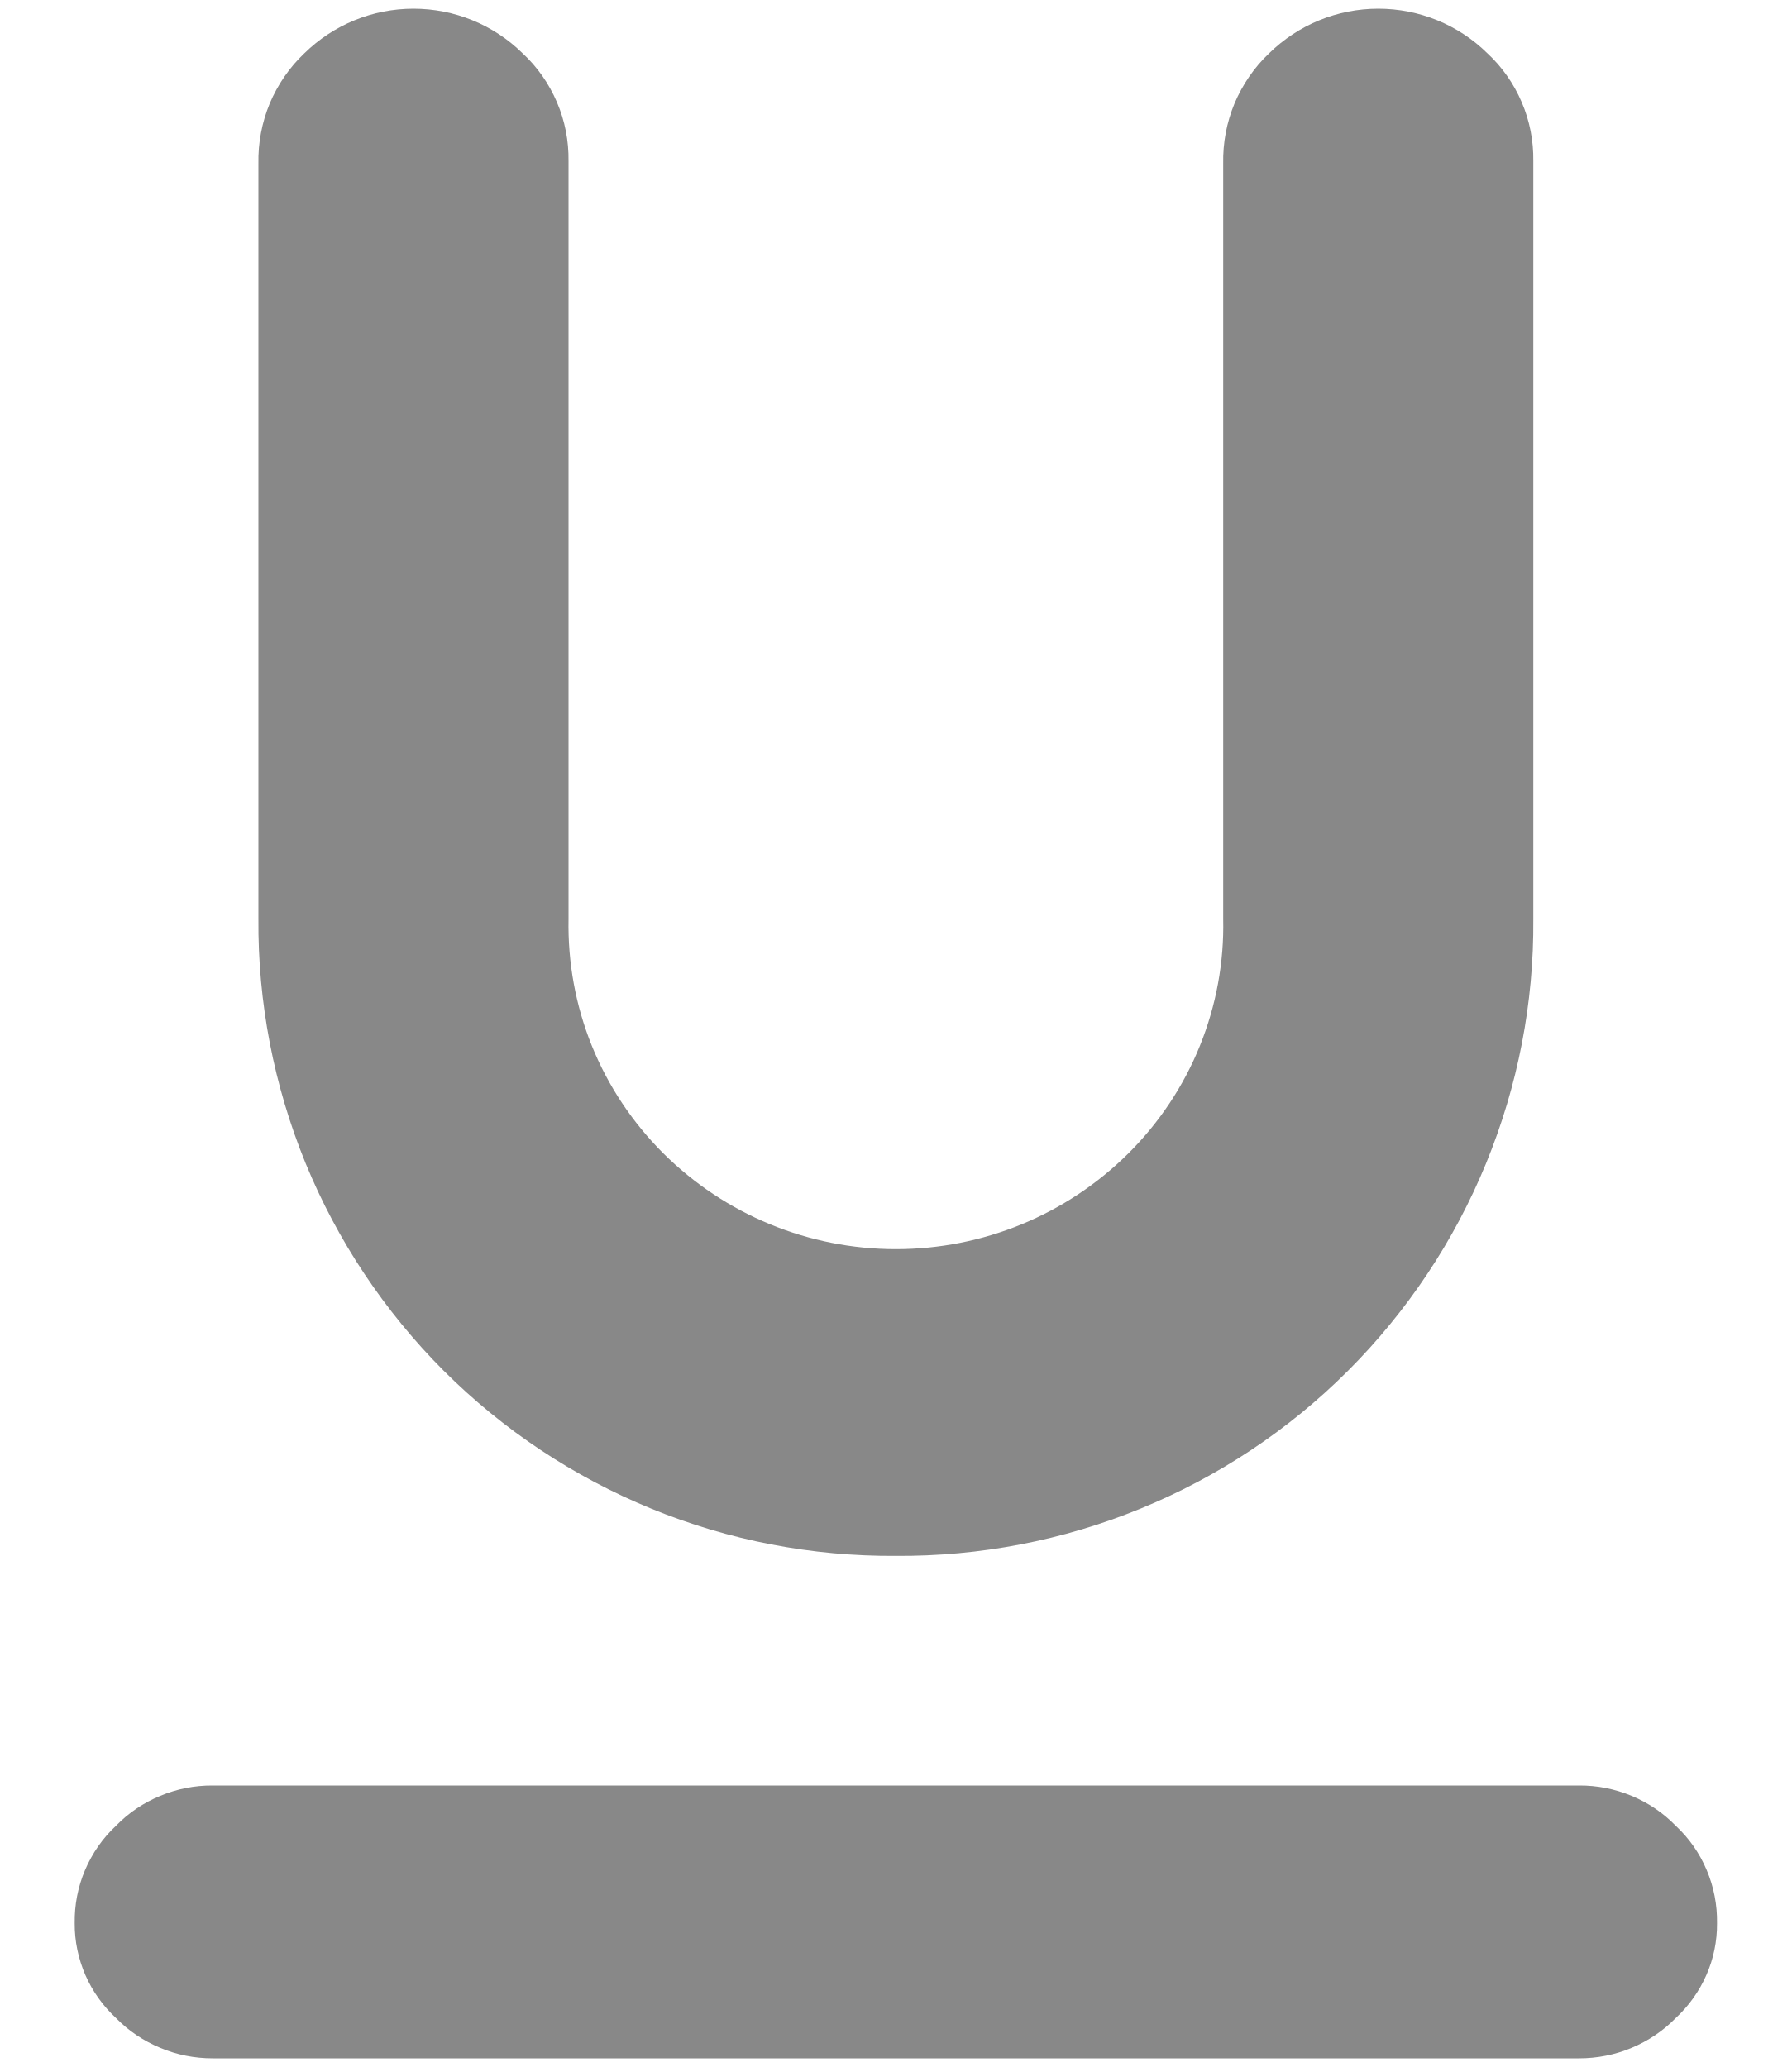
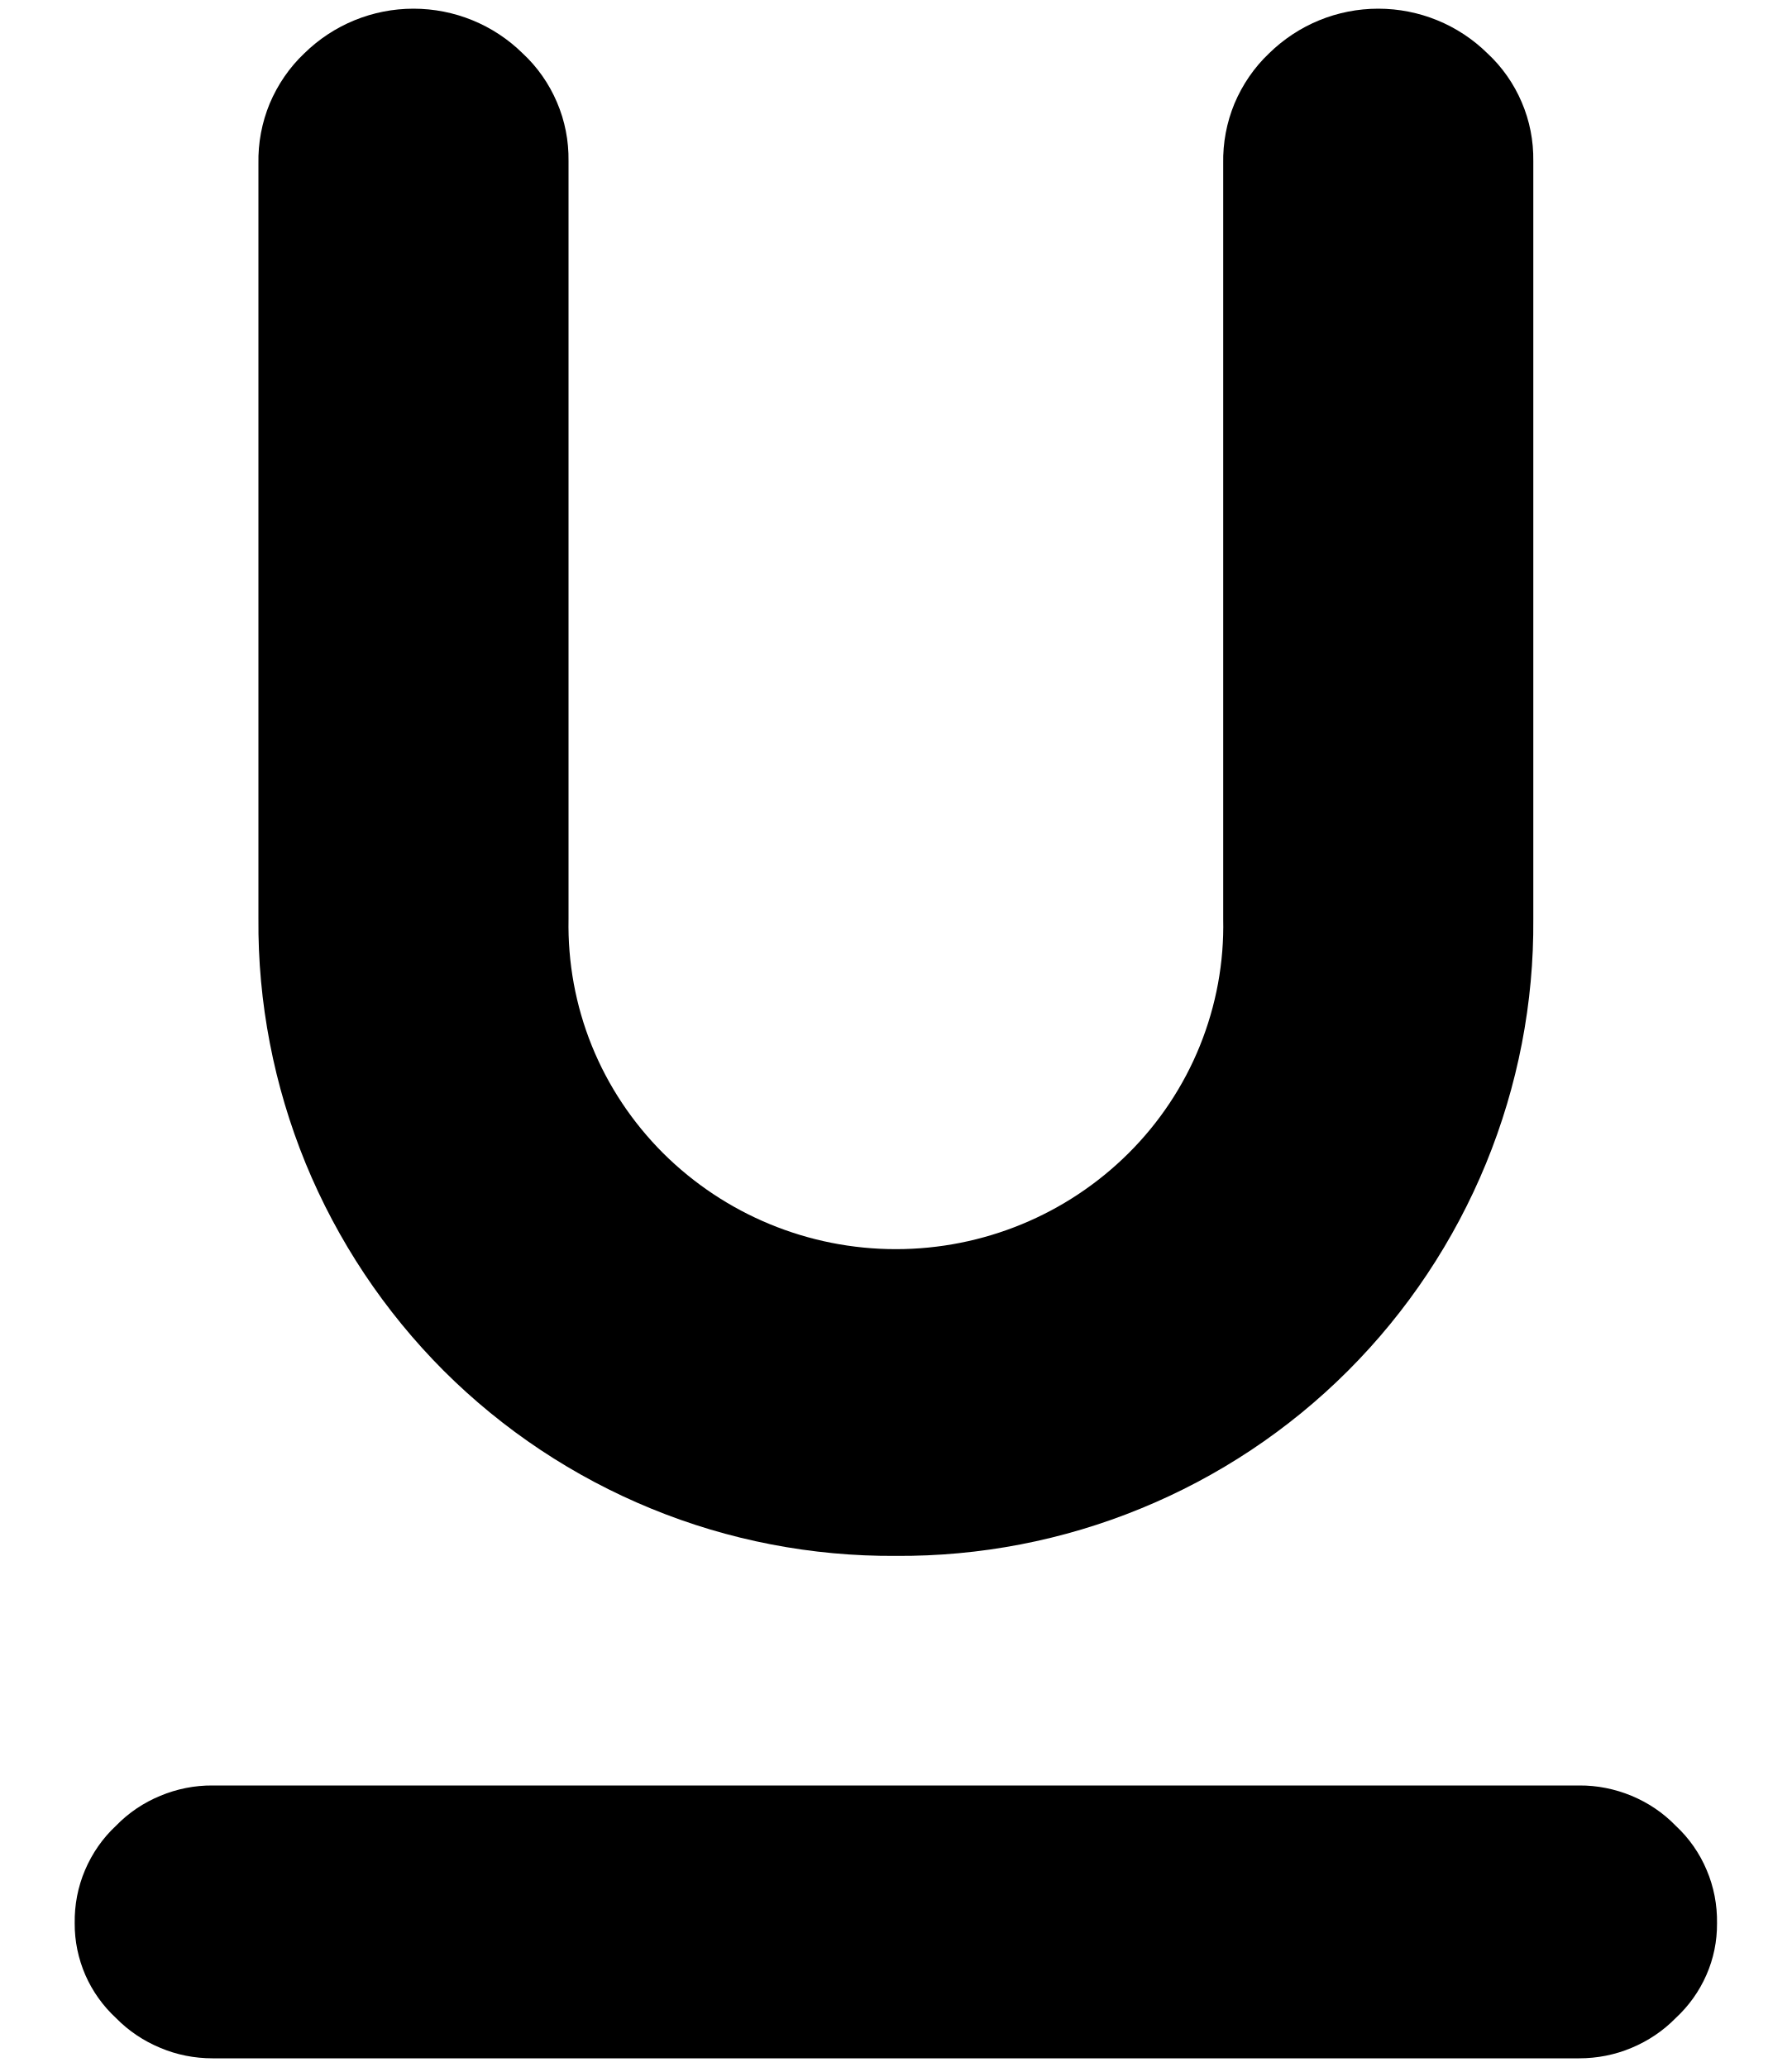
- <svg xmlns="http://www.w3.org/2000/svg" width="13" height="15" viewBox="0 0 13 15" fill="none">
-   <path d="M1.542 14.937C1.412 14.937 1.283 14.912 1.163 14.861C1.042 14.811 0.933 14.738 0.842 14.645C0.747 14.557 0.671 14.451 0.619 14.332C0.568 14.214 0.541 14.086 0.542 13.957C0.54 13.824 0.565 13.693 0.617 13.571C0.669 13.449 0.745 13.339 0.842 13.249C0.933 13.155 1.042 13.082 1.163 13.032C1.283 12.982 1.412 12.956 1.542 12.957H11.458C11.588 12.956 11.717 12.982 11.838 13.032C11.958 13.082 12.067 13.155 12.158 13.249C12.255 13.339 12.332 13.449 12.383 13.571C12.435 13.693 12.46 13.824 12.458 13.957C12.459 14.086 12.433 14.214 12.381 14.332C12.329 14.451 12.253 14.557 12.158 14.645C12.067 14.738 11.958 14.811 11.838 14.861C11.717 14.912 11.588 14.937 11.458 14.937H1.542ZM6.5 11.291C5.891 11.295 5.288 11.179 4.725 10.948C4.161 10.717 3.65 10.377 3.219 9.947C2.789 9.516 2.448 9.004 2.217 8.441C1.987 7.878 1.87 7.274 1.875 6.666V1.187C1.872 1.037 1.9 0.889 1.957 0.751C2.015 0.614 2.1 0.489 2.208 0.387C2.42 0.179 2.704 0.063 3 0.063C3.296 0.063 3.581 0.179 3.792 0.387C3.899 0.486 3.984 0.608 4.041 0.742C4.099 0.877 4.127 1.022 4.125 1.169V6.669C4.119 6.984 4.176 7.297 4.294 7.589C4.412 7.881 4.589 8.146 4.812 8.369C5.261 8.815 5.867 9.065 6.5 9.065C7.133 9.065 7.74 8.815 8.188 8.369C8.412 8.146 8.588 7.881 8.706 7.589C8.824 7.297 8.882 6.984 8.875 6.669V1.187C8.872 1.037 8.9 0.889 8.957 0.751C9.015 0.614 9.1 0.489 9.208 0.387C9.42 0.179 9.704 0.063 10 0.063C10.296 0.063 10.581 0.179 10.792 0.387C10.899 0.486 10.984 0.608 11.041 0.742C11.099 0.877 11.127 1.022 11.125 1.169V6.669C11.13 7.277 11.013 7.88 10.782 8.443C10.551 9.006 10.21 9.518 9.78 9.948C9.35 10.378 8.838 10.718 8.275 10.948C7.712 11.179 7.109 11.295 6.5 11.291Z" fill="#888888" />
+ <svg xmlns="http://www.w3.org/2000/svg" width="13" height="15" viewBox="0 0 13 15" fill="current">
+   <path d="M1.542 14.937C1.412 14.937 1.283 14.912 1.163 14.861C1.042 14.811 0.933 14.738 0.842 14.645C0.747 14.557 0.671 14.451 0.619 14.332C0.568 14.214 0.541 14.086 0.542 13.957C0.54 13.824 0.565 13.693 0.617 13.571C0.669 13.449 0.745 13.339 0.842 13.249C0.933 13.155 1.042 13.082 1.163 13.032C1.283 12.982 1.412 12.956 1.542 12.957H11.458C11.588 12.956 11.717 12.982 11.838 13.032C11.958 13.082 12.067 13.155 12.158 13.249C12.255 13.339 12.332 13.449 12.383 13.571C12.435 13.693 12.46 13.824 12.458 13.957C12.459 14.086 12.433 14.214 12.381 14.332C12.329 14.451 12.253 14.557 12.158 14.645C12.067 14.738 11.958 14.811 11.838 14.861C11.717 14.912 11.588 14.937 11.458 14.937H1.542ZM6.5 11.291C5.891 11.295 5.288 11.179 4.725 10.948C4.161 10.717 3.65 10.377 3.219 9.947C2.789 9.516 2.448 9.004 2.217 8.441C1.987 7.878 1.87 7.274 1.875 6.666V1.187C1.872 1.037 1.9 0.889 1.957 0.751C2.015 0.614 2.1 0.489 2.208 0.387C2.42 0.179 2.704 0.063 3 0.063C3.296 0.063 3.581 0.179 3.792 0.387C3.899 0.486 3.984 0.608 4.041 0.742C4.099 0.877 4.127 1.022 4.125 1.169V6.669C4.119 6.984 4.176 7.297 4.294 7.589C4.412 7.881 4.589 8.146 4.812 8.369C5.261 8.815 5.867 9.065 6.5 9.065C7.133 9.065 7.74 8.815 8.188 8.369C8.412 8.146 8.588 7.881 8.706 7.589C8.824 7.297 8.882 6.984 8.875 6.669V1.187C8.872 1.037 8.9 0.889 8.957 0.751C9.015 0.614 9.1 0.489 9.208 0.387C9.42 0.179 9.704 0.063 10 0.063C10.296 0.063 10.581 0.179 10.792 0.387C10.899 0.486 10.984 0.608 11.041 0.742C11.099 0.877 11.127 1.022 11.125 1.169V6.669C11.13 7.277 11.013 7.88 10.782 8.443C10.551 9.006 10.21 9.518 9.78 9.948C9.35 10.378 8.838 10.718 8.275 10.948C7.712 11.179 7.109 11.295 6.5 11.291Z" fill="current" />
</svg>
